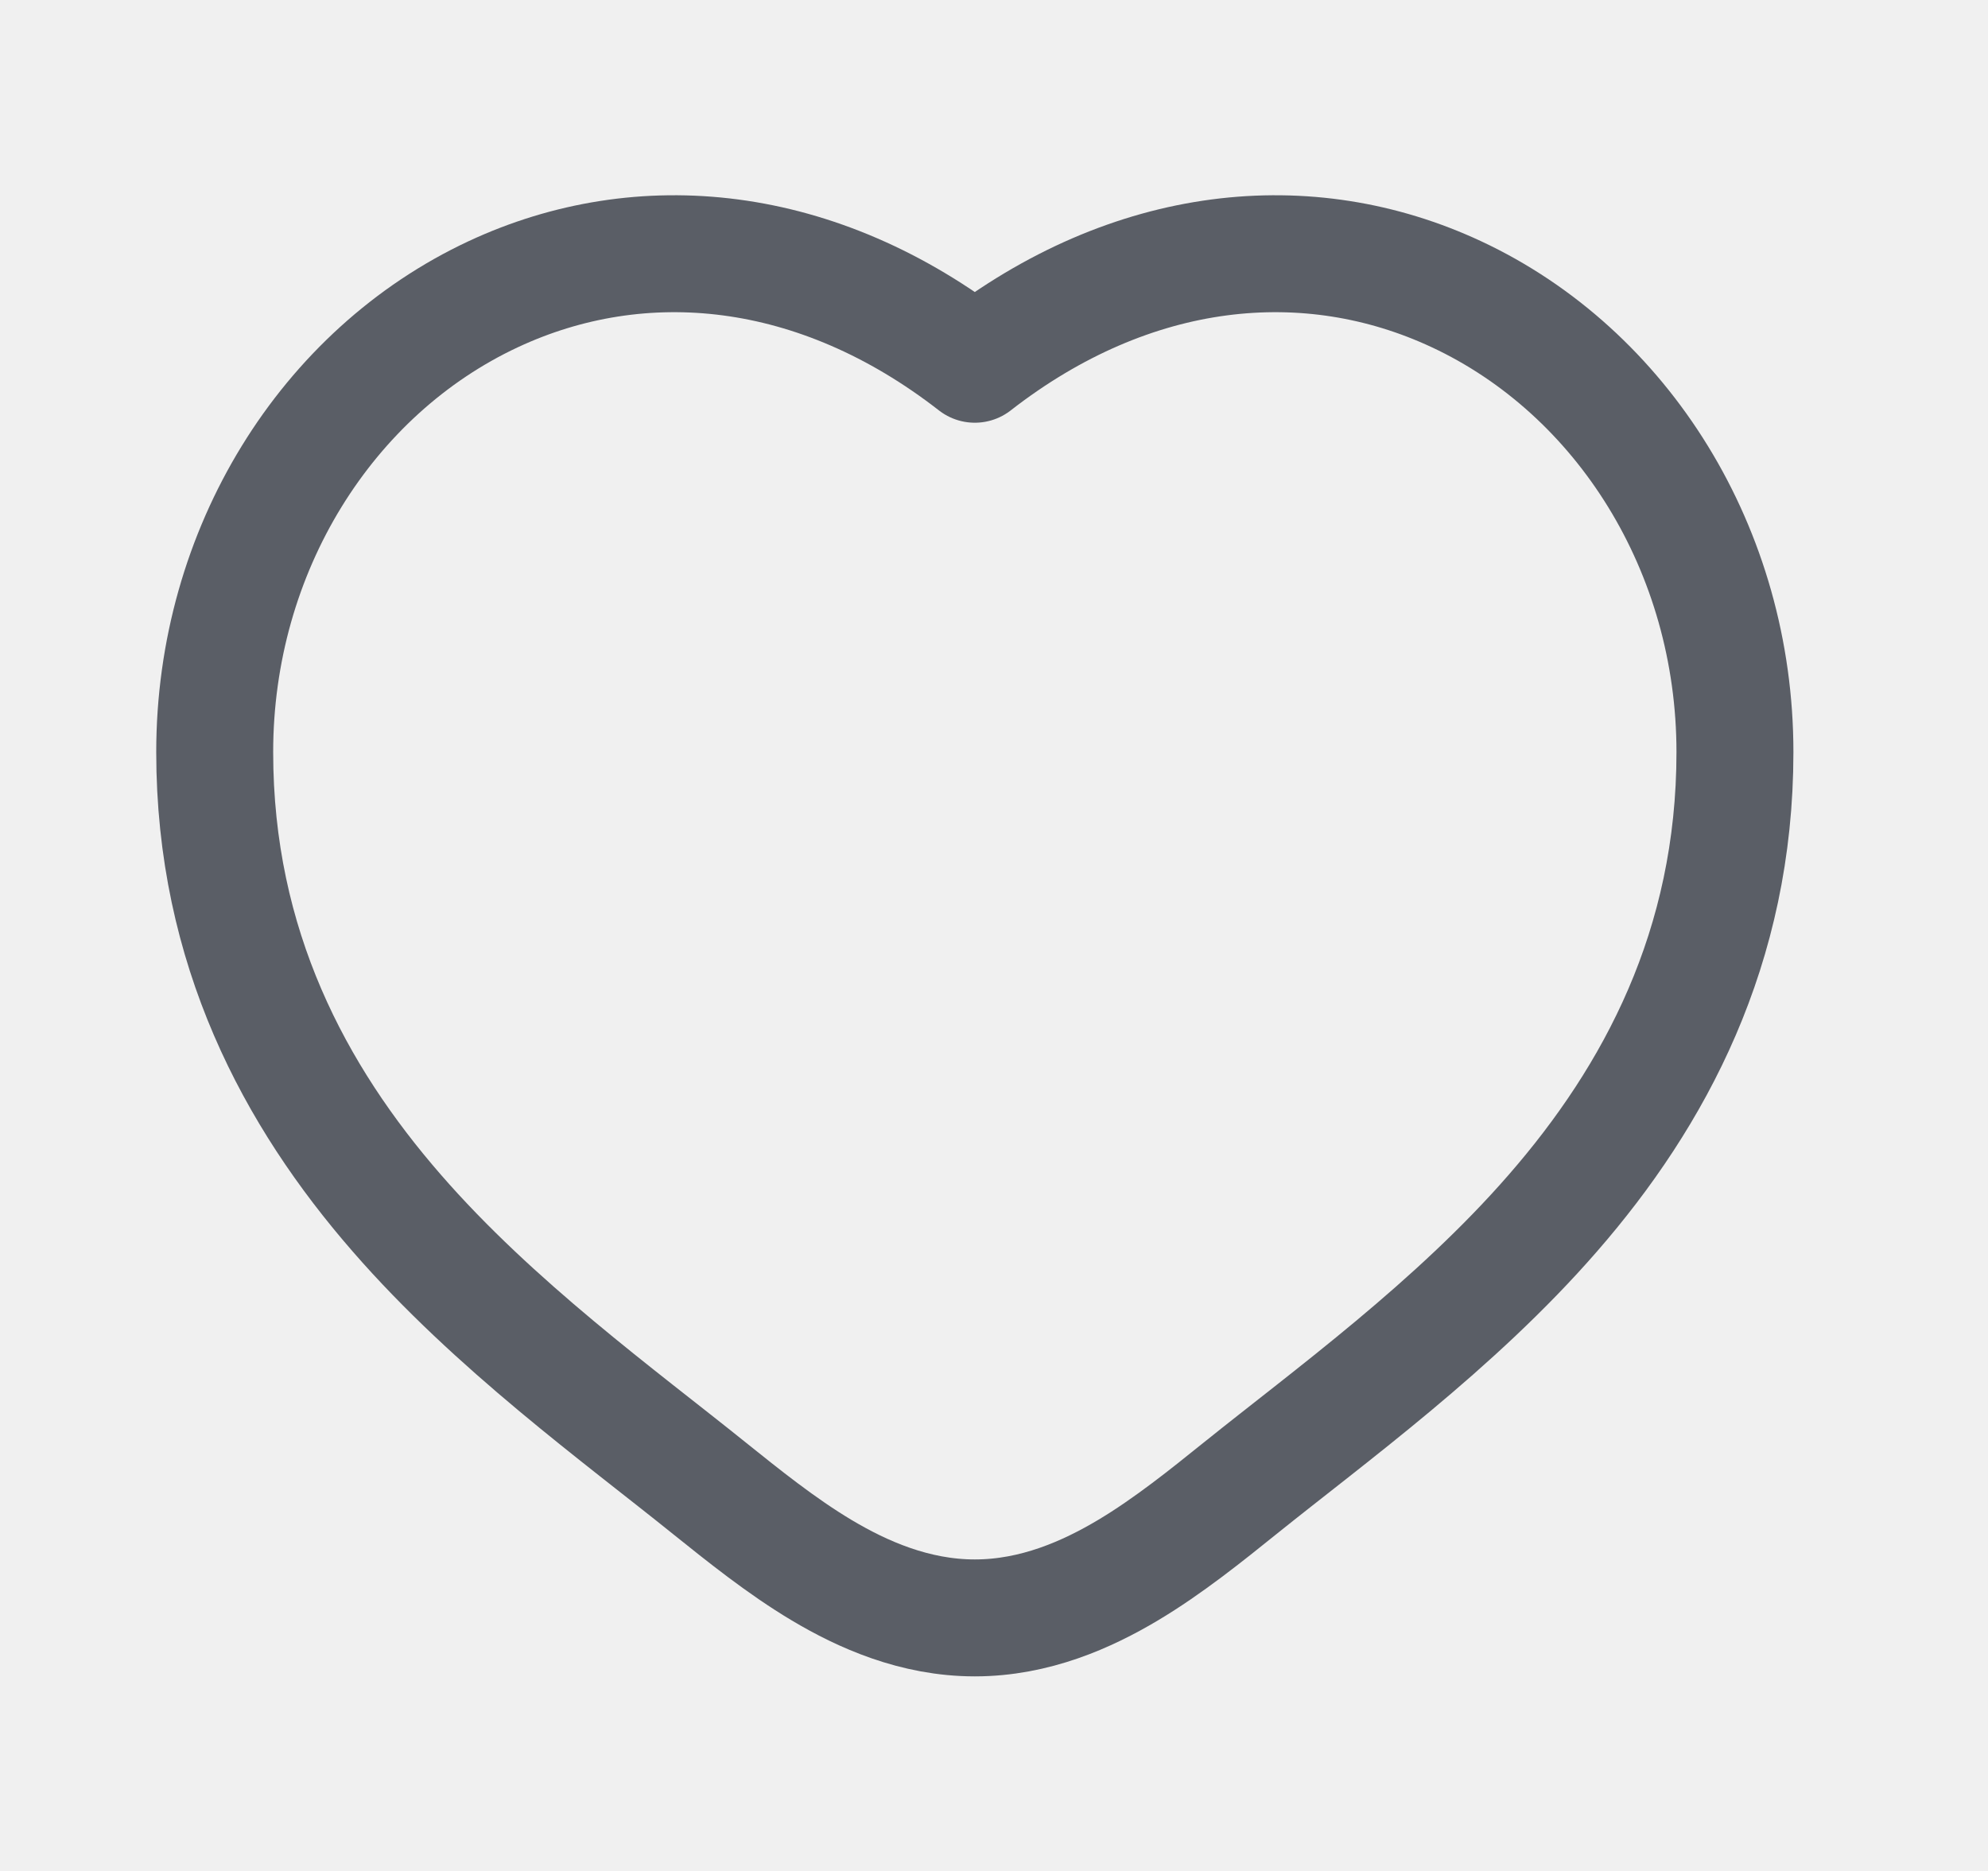
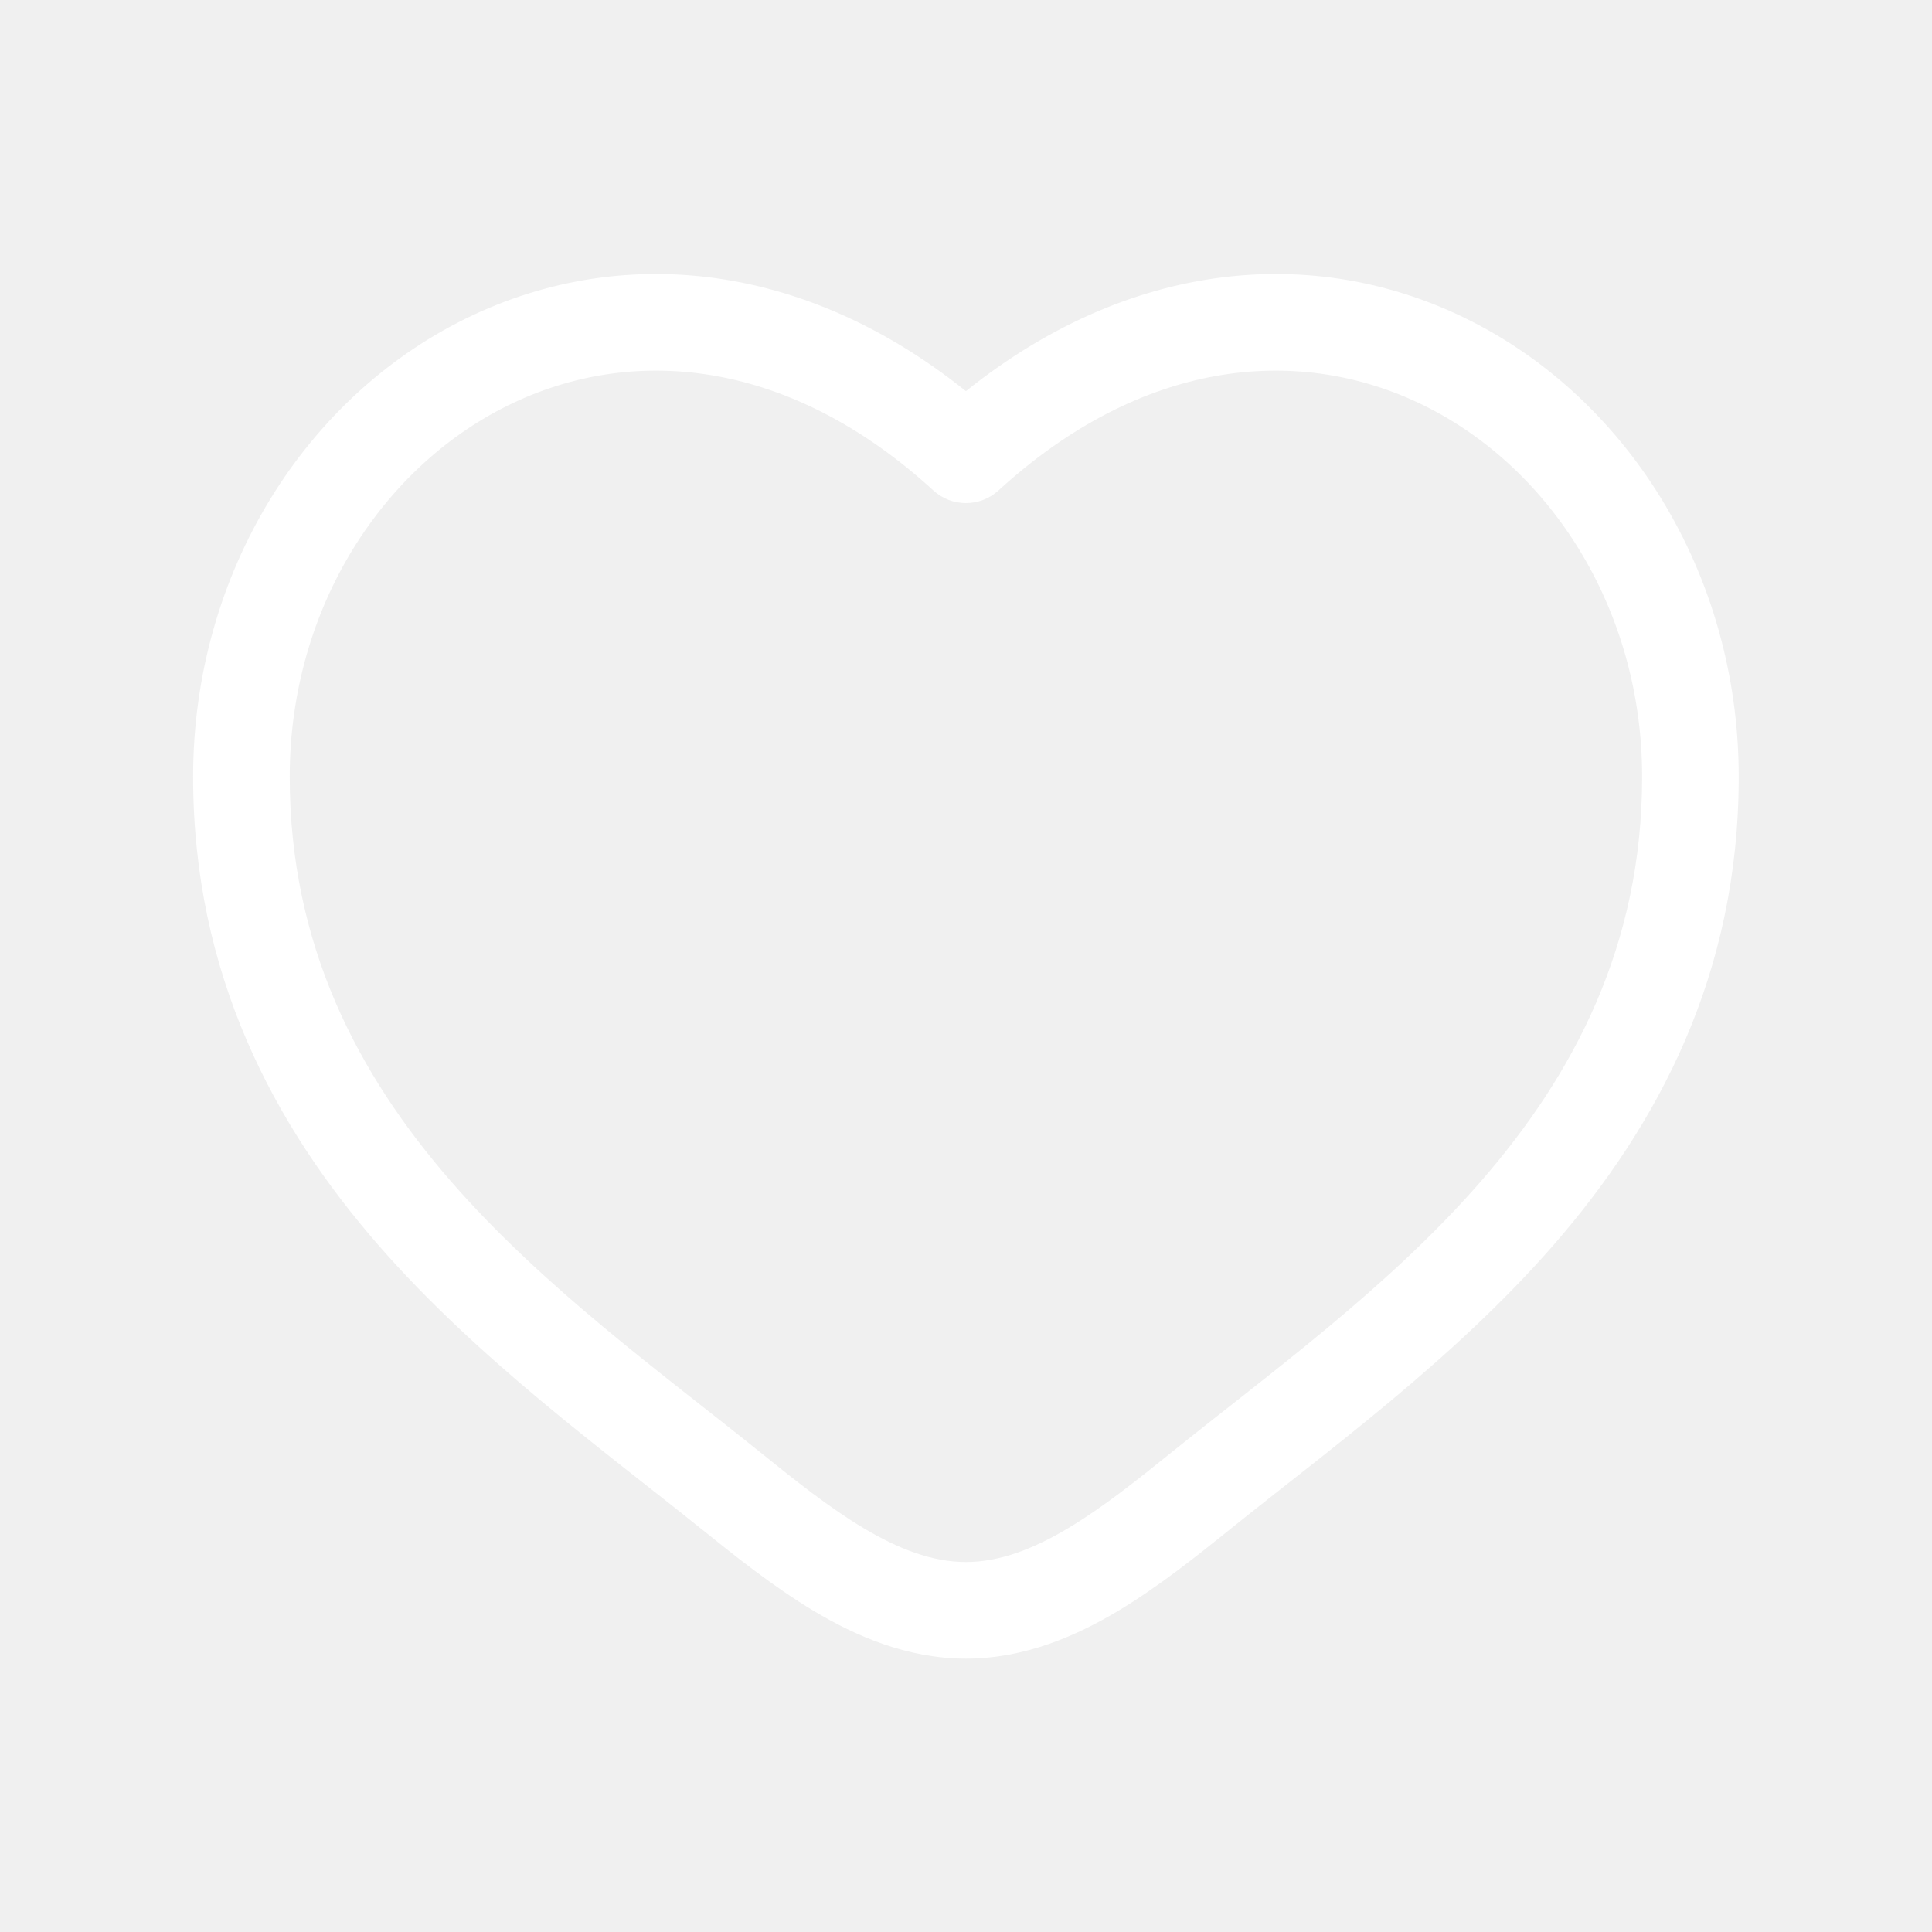
- <svg xmlns="http://www.w3.org/2000/svg" width="17" height="16" viewBox="0 0 17 16" fill="none">
-   <path d="M8.336 3.115C9.68 2.069 11.188 1.925 12.454 2.516C13.878 3.181 14.836 4.706 14.836 6.432C14.836 8.104 14.148 9.376 13.28 10.373C12.444 11.335 11.372 12.11 10.604 12.728C10.323 12.954 9.99 13.223 9.644 13.429C9.298 13.635 8.851 13.836 8.336 13.836C7.821 13.836 7.374 13.635 7.028 13.429C6.682 13.223 6.349 12.954 6.067 12.728C5.3 12.11 4.228 11.335 3.392 10.373C2.524 9.376 1.836 8.104 1.836 6.432C1.836 4.706 2.794 3.181 4.218 2.516C5.484 1.925 6.992 2.069 8.336 3.115Z" stroke="#5A5E66" stroke-linejoin="round" />
+ <svg xmlns="http://www.w3.org/2000/svg" width="24" height="24" viewBox="0 0 24 24" fill="none">
+   <path d="M14.931 18.508L15.308 18.975L15.308 18.975L14.931 18.508ZM5.148 15.068L5.601 14.674L5.601 14.674L5.148 15.068ZM9.067 18.508L8.69 18.975L8.69 18.975L9.067 18.508ZM6.139 4.453L5.885 3.91L5.885 3.91L6.139 4.453ZM10.422 19.499L10.115 20.015L10.115 20.015L10.422 19.499ZM18.85 15.068L18.397 14.674L18.397 14.674L18.85 15.068ZM17.859 4.453L17.605 4.997L17.605 4.997L17.859 4.453ZM13.576 19.499L13.268 18.984L13.268 18.984L13.576 19.499ZM11.999 5.649L11.594 6.092C11.823 6.302 12.175 6.302 12.404 6.092L11.999 5.649ZM2.999 9.649H2.399C2.399 12.111 3.41 13.983 4.695 15.461L5.148 15.068L5.601 14.674C4.448 13.348 3.599 11.744 3.599 9.649H2.999ZM5.148 15.068L4.695 15.461C5.939 16.891 7.531 18.042 8.69 18.975L9.067 18.508L9.443 18.04C8.214 17.051 6.753 15.998 5.601 14.674L5.148 15.068ZM6.139 4.453L5.885 3.91C3.805 4.881 2.399 7.113 2.399 9.649H2.999H3.599C3.599 7.548 4.763 5.758 6.393 4.997L6.139 4.453ZM9.067 18.508L8.69 18.975C9.114 19.316 9.606 19.711 10.115 20.015L10.422 19.499L10.73 18.984C10.305 18.731 9.877 18.39 9.443 18.04L9.067 18.508ZM10.422 19.499L10.115 20.015C10.623 20.318 11.265 20.604 11.999 20.604V20.004V19.404C11.576 19.404 11.155 19.238 10.73 18.984L10.422 19.499ZM14.931 18.508L15.308 18.975C16.467 18.042 18.059 16.891 19.303 15.461L18.85 15.068L18.397 14.674C17.245 15.998 15.784 17.051 14.555 18.04L14.931 18.508ZM18.85 15.068L19.303 15.461C20.588 13.983 21.599 12.111 21.599 9.649H20.999H20.399C20.399 11.744 19.55 13.348 18.397 14.674L18.85 15.068ZM20.999 9.649H21.599C21.599 7.113 20.193 4.881 18.113 3.91L17.859 4.453L17.605 4.997C19.235 5.758 20.399 7.548 20.399 9.649H20.999ZM11.999 20.004V20.604C12.732 20.604 13.375 20.318 13.883 20.015L13.576 19.499L13.268 18.984C12.843 19.238 12.421 19.404 11.999 19.404V20.004ZM13.576 19.499L13.883 20.015C14.392 19.711 14.884 19.316 15.308 18.975L14.931 18.508L14.555 18.04C14.121 18.39 13.693 18.731 13.268 18.984L13.576 19.499ZM17.859 4.453L18.113 3.91C16.114 2.977 13.69 3.292 11.594 5.206L11.999 5.649L12.404 6.092C14.179 4.47 16.09 4.29 17.605 4.997L17.859 4.453ZM11.999 5.649L12.404 5.206C10.308 3.292 7.884 2.977 5.885 3.91L6.139 4.453L6.393 4.997C7.908 4.29 9.819 4.47 11.594 6.092L11.999 5.649Z" fill="white" />
</svg>
